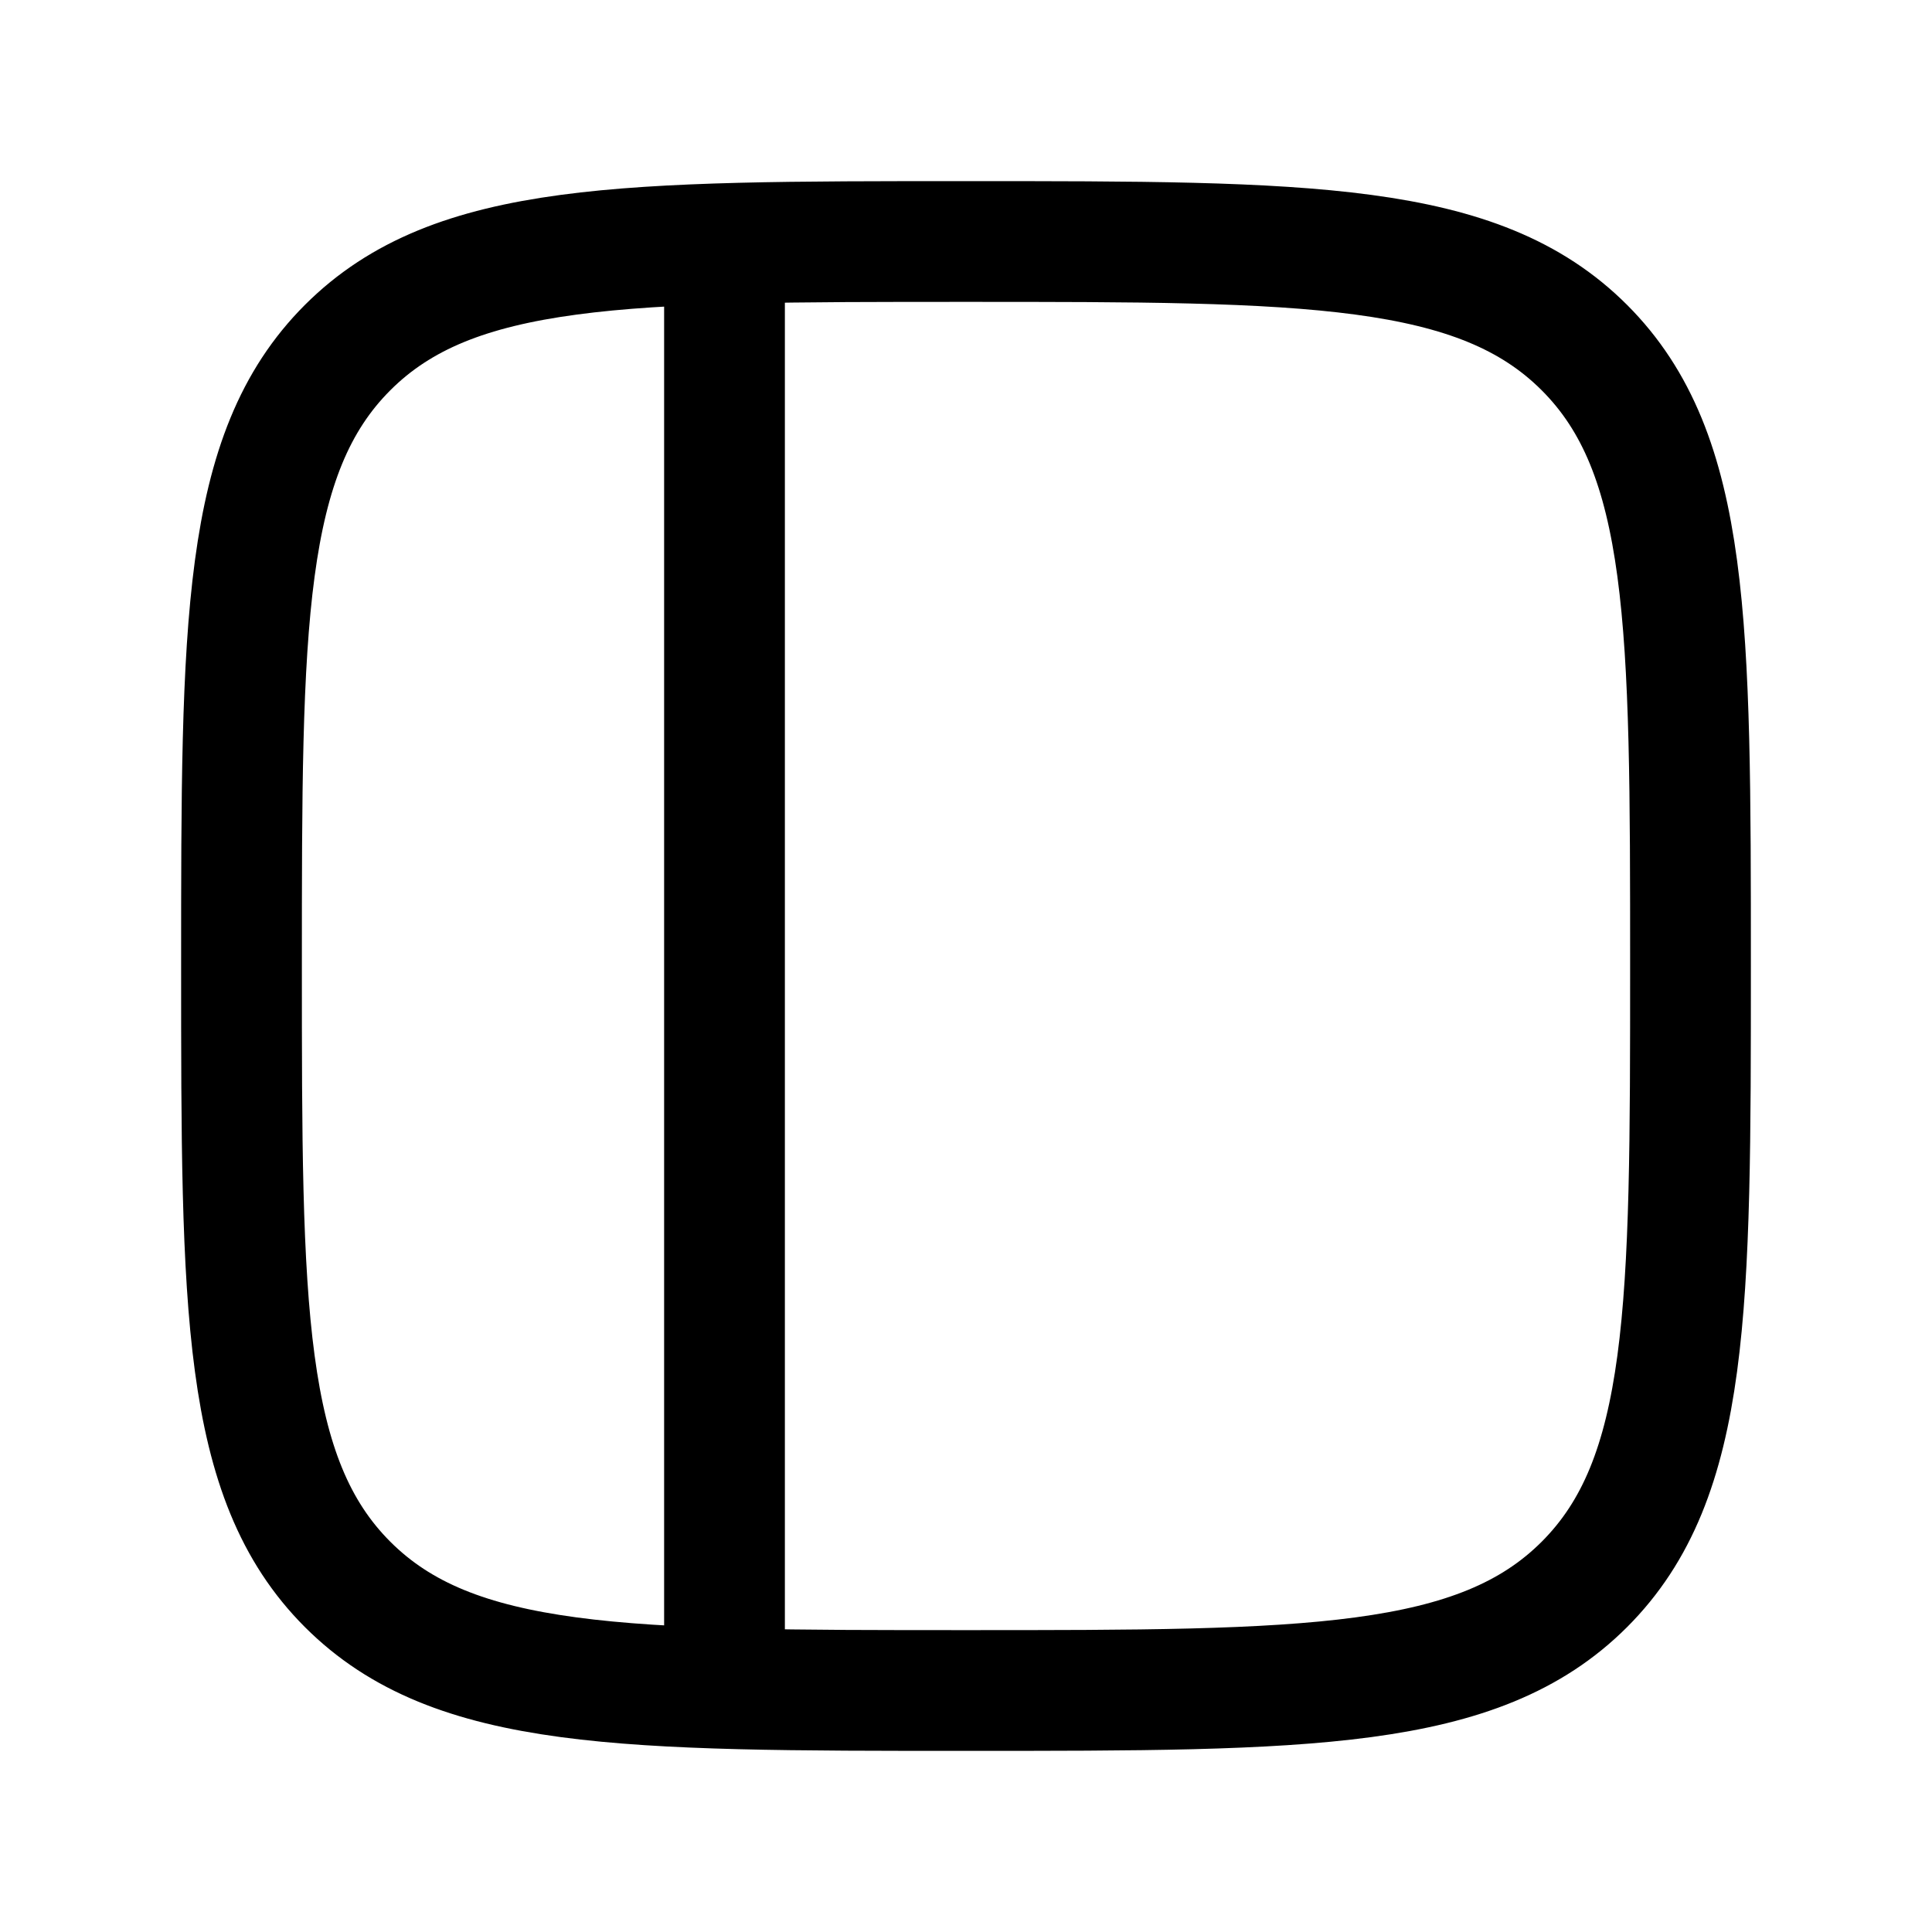
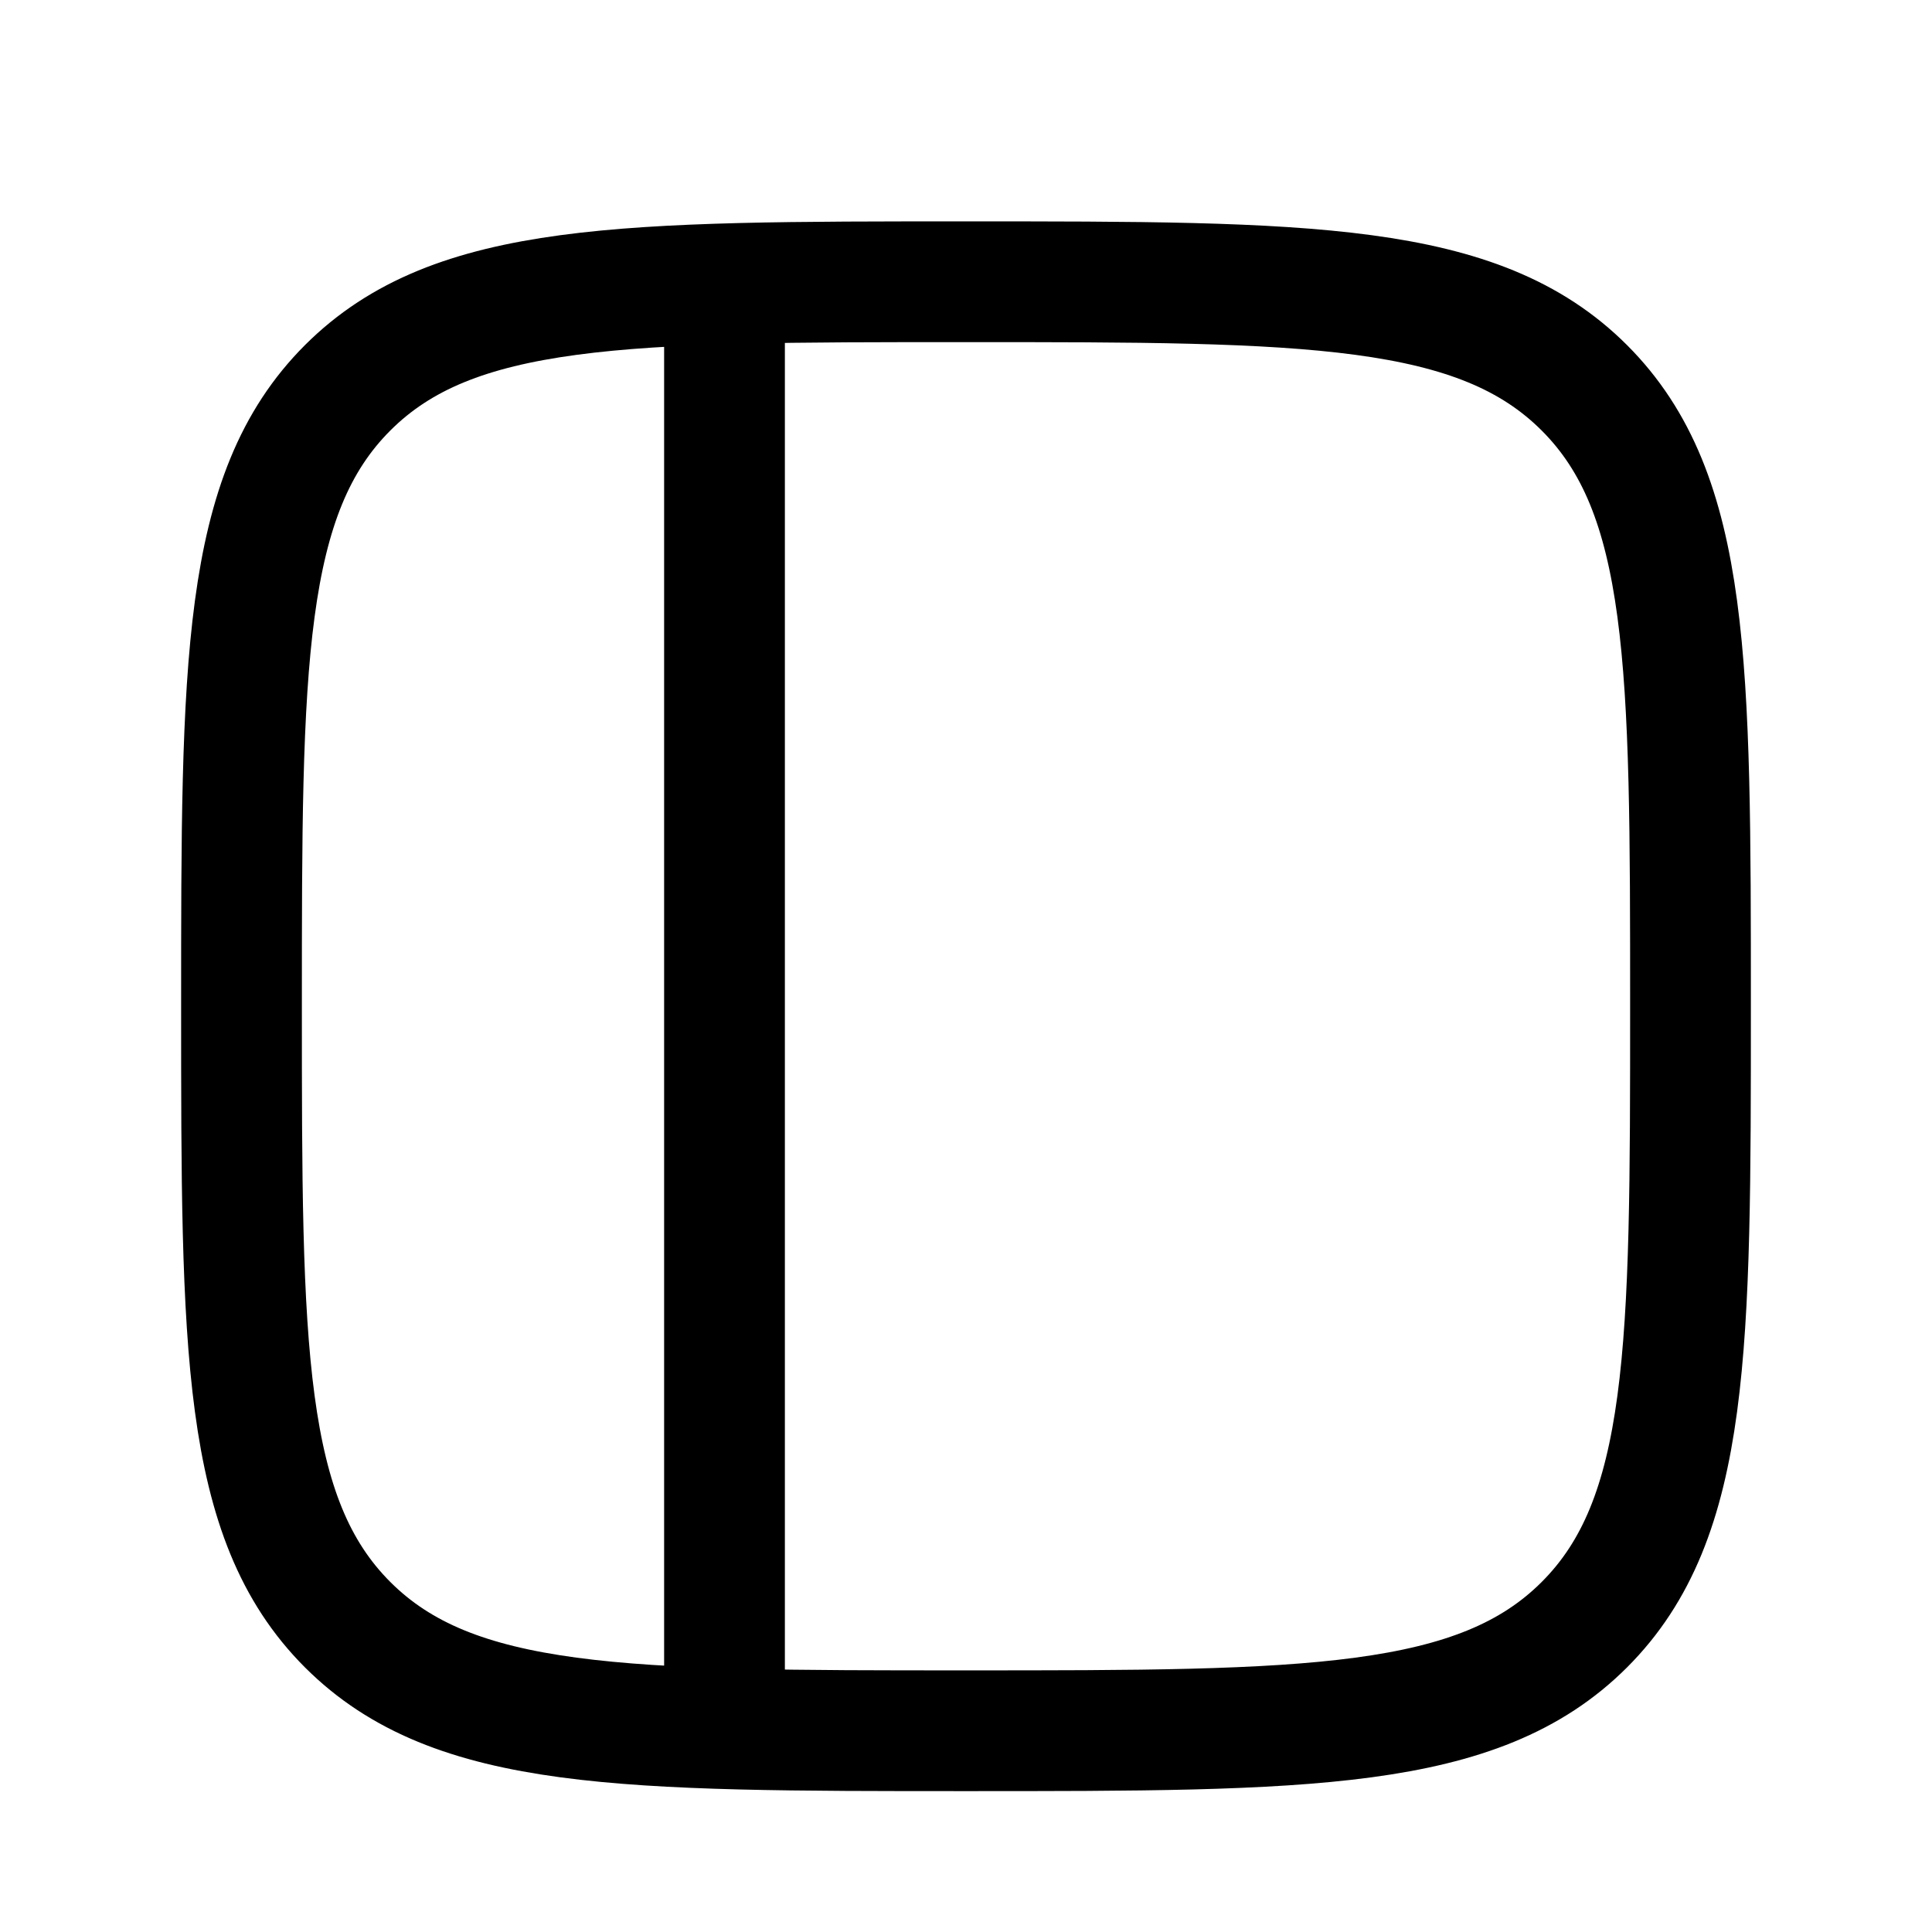
<svg xmlns="http://www.w3.org/2000/svg" width="24" height="24" fill="none" viewBox="0 0 24 24" stroke-width="1.5" stroke-linecap="round" stroke-linejoin="round" stroke="currentColor">
-   <path d="M9 3.5v17M3 12c0-4.243 0-6.364 1.318-7.682C5.636 3 7.758 3 12 3c4.243 0 6.364 0 7.682 1.318C21 5.636 21 7.758 21 12c0 4.243 0 6.364-1.318 7.682C18.364 21 16.242 21 12 21c-4.243 0-6.364 0-7.682-1.318C3 18.364 3 16.242 3 12Z" />
+   <path d="M9 4v17m-6-8.5c0-4.243 0-6.364 1.318-7.682C5.636 3.5 7.758 3.5 12 3.5c4.243 0 6.364 0 7.682 1.318C21 6.136 21 8.258 21 12.5c0 4.243 0 6.364-1.318 7.682C18.364 21.5 16.242 21.5 12 21.5c-4.243 0-6.364 0-7.682-1.318C3 18.864 3 16.742 3 12.5Z" />
</svg>
